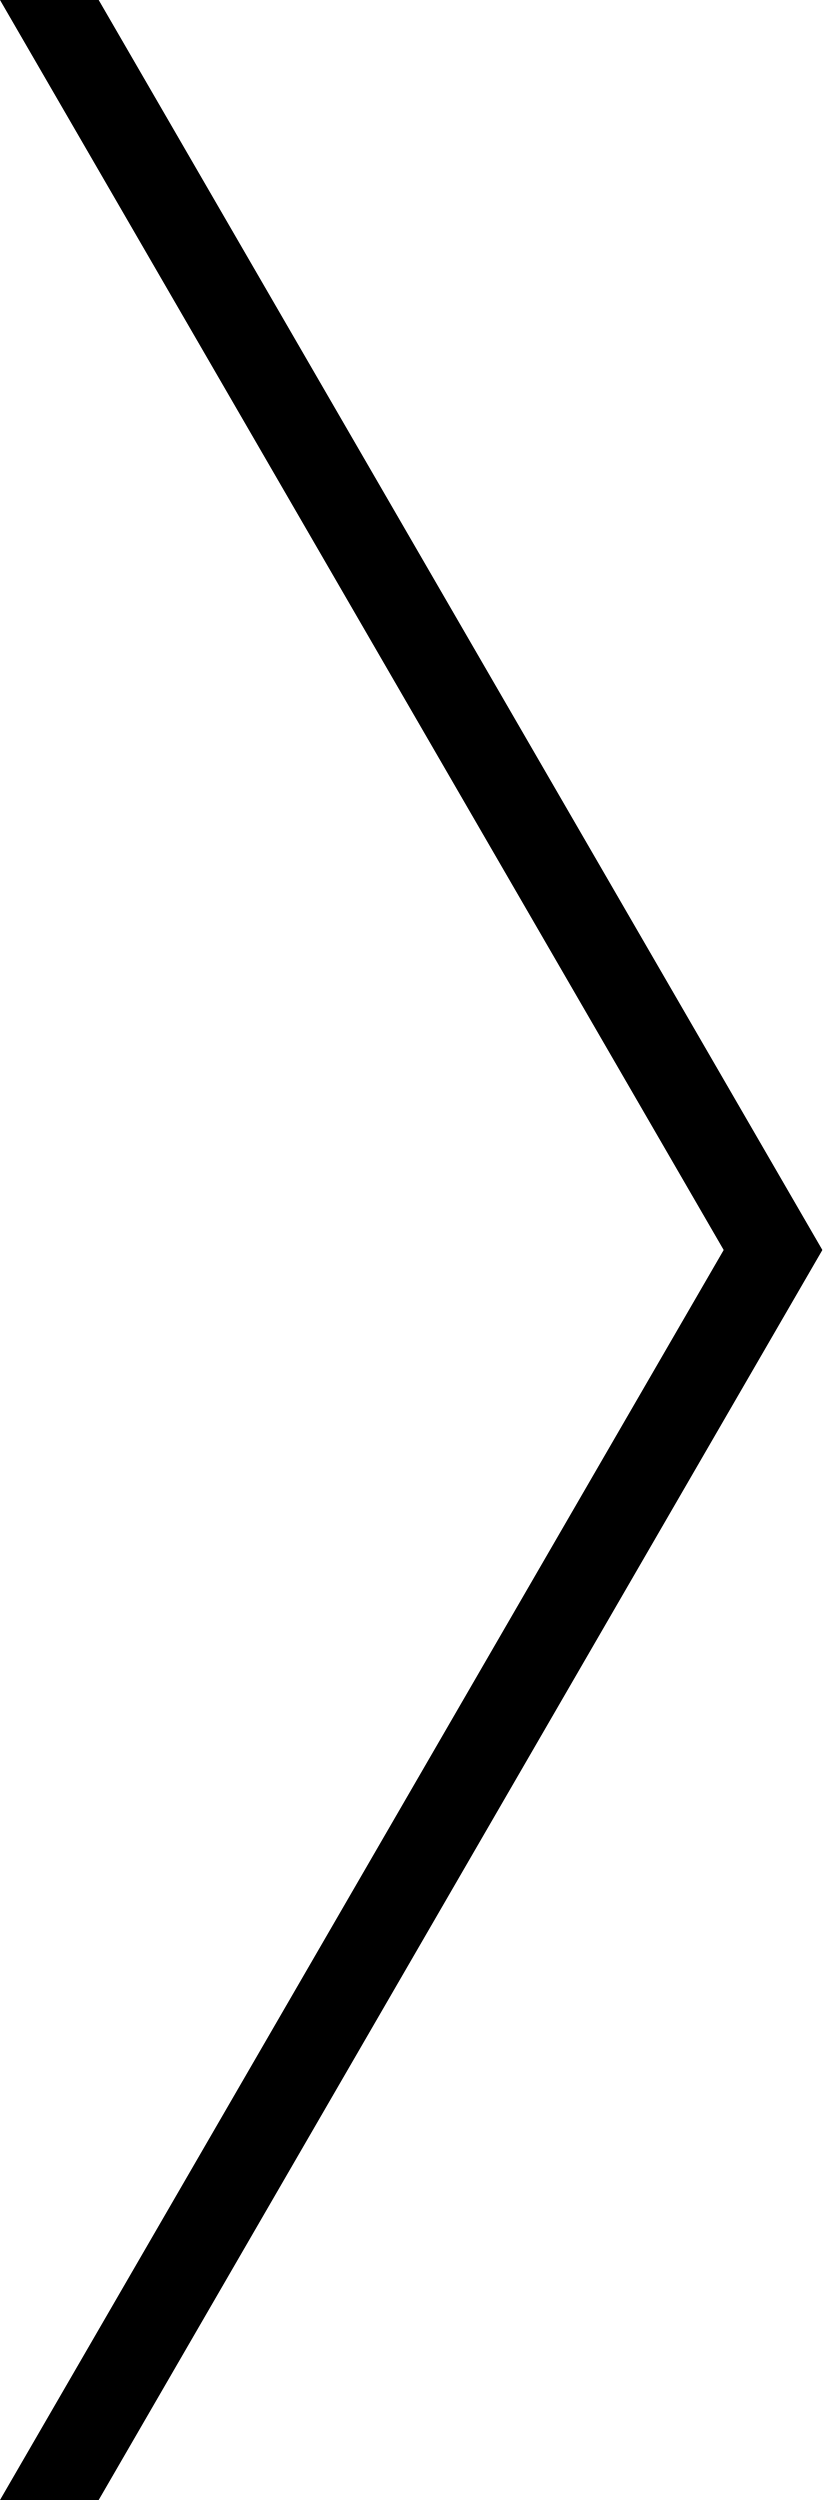
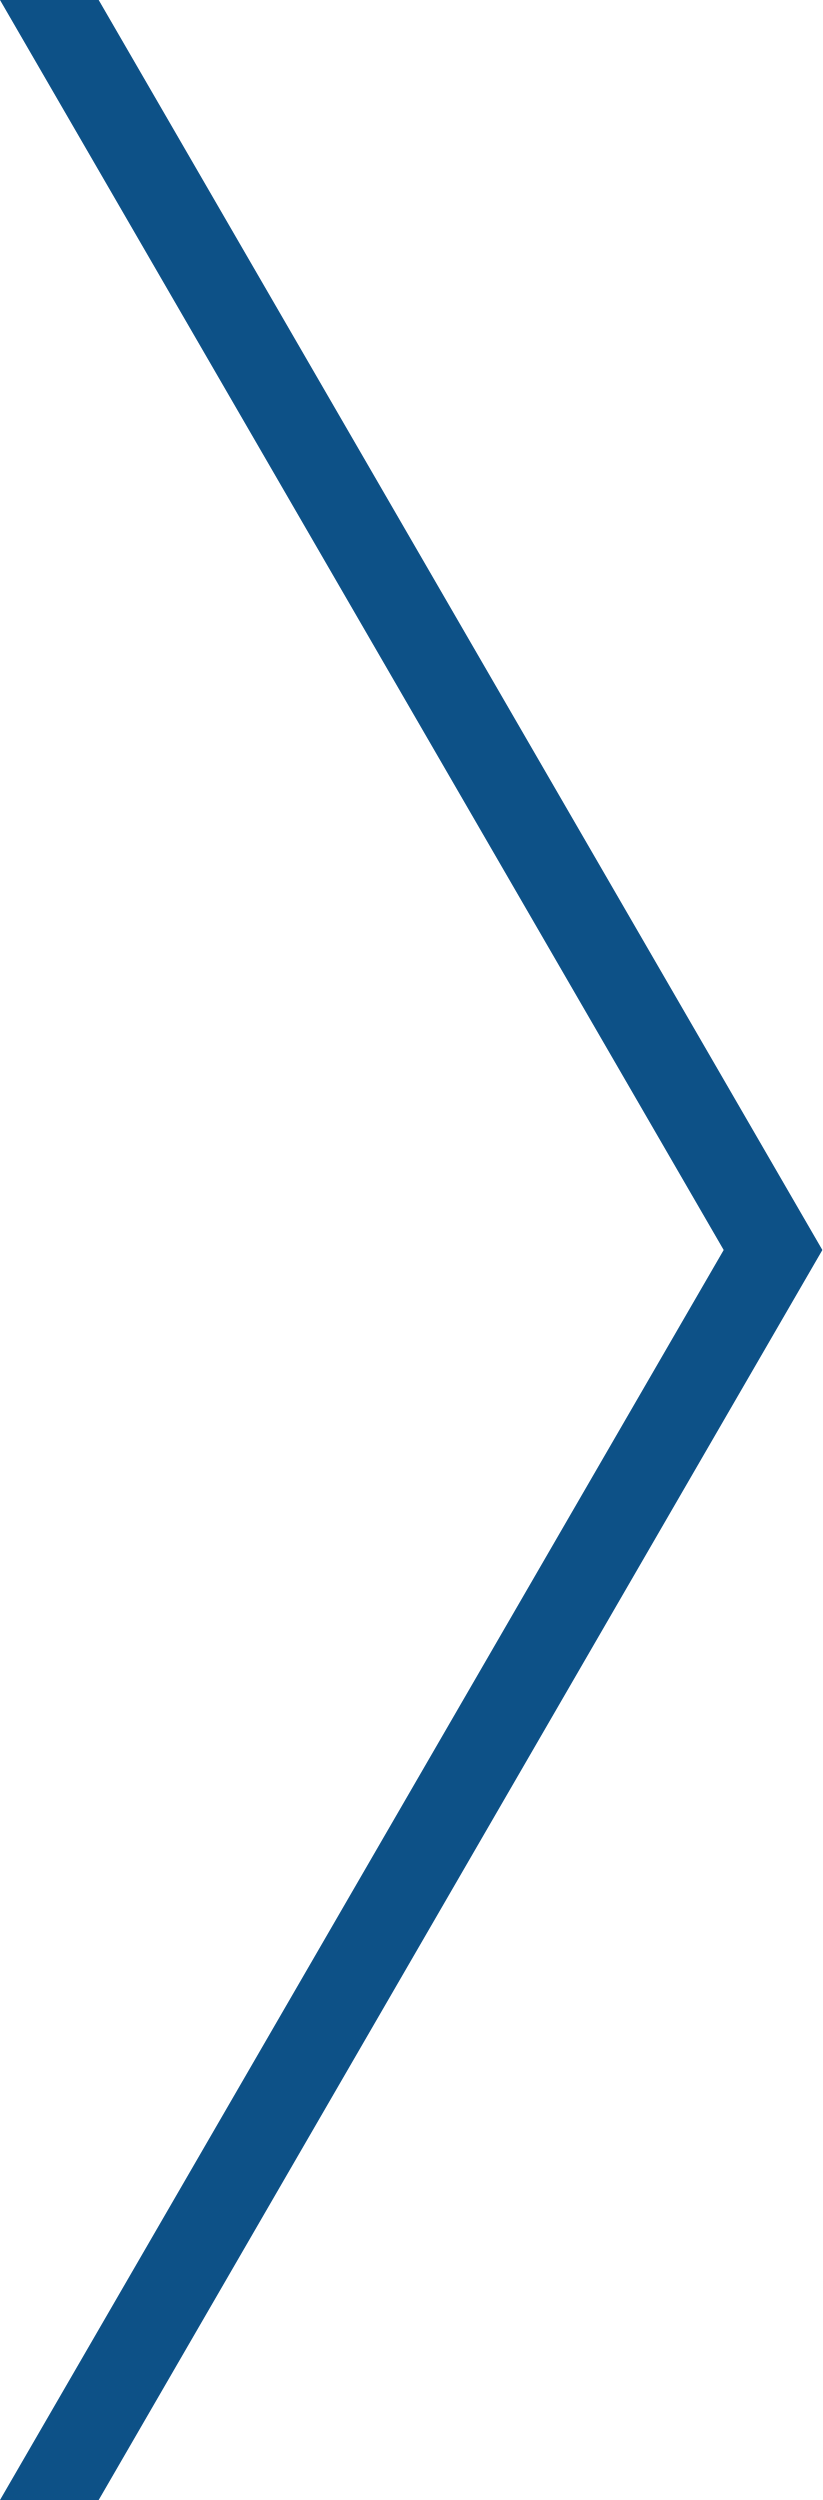
<svg xmlns="http://www.w3.org/2000/svg" version="1.1" x="0px" y="0px" viewBox="0 0 25 76" enable-background="new 0 0 25 76" xml:space="preserve">
+   <style type="text/css">
+ 	.st0{fill:#0D5187;}
+ </style>
  <g id="Background">
-     <polygon fill-rule="evenodd" clip-rule="evenodd" points="3,76 25,38 3,0 0,0 22,38 0,76  " />
+     <polygon class="st0" fill-rule="evenodd" clip-rule="evenodd" points="3,76 25,38 3,0 0,0 22,38 0,76  " />
  </g>
  <g id="Layer_1">
</g>
</svg>
